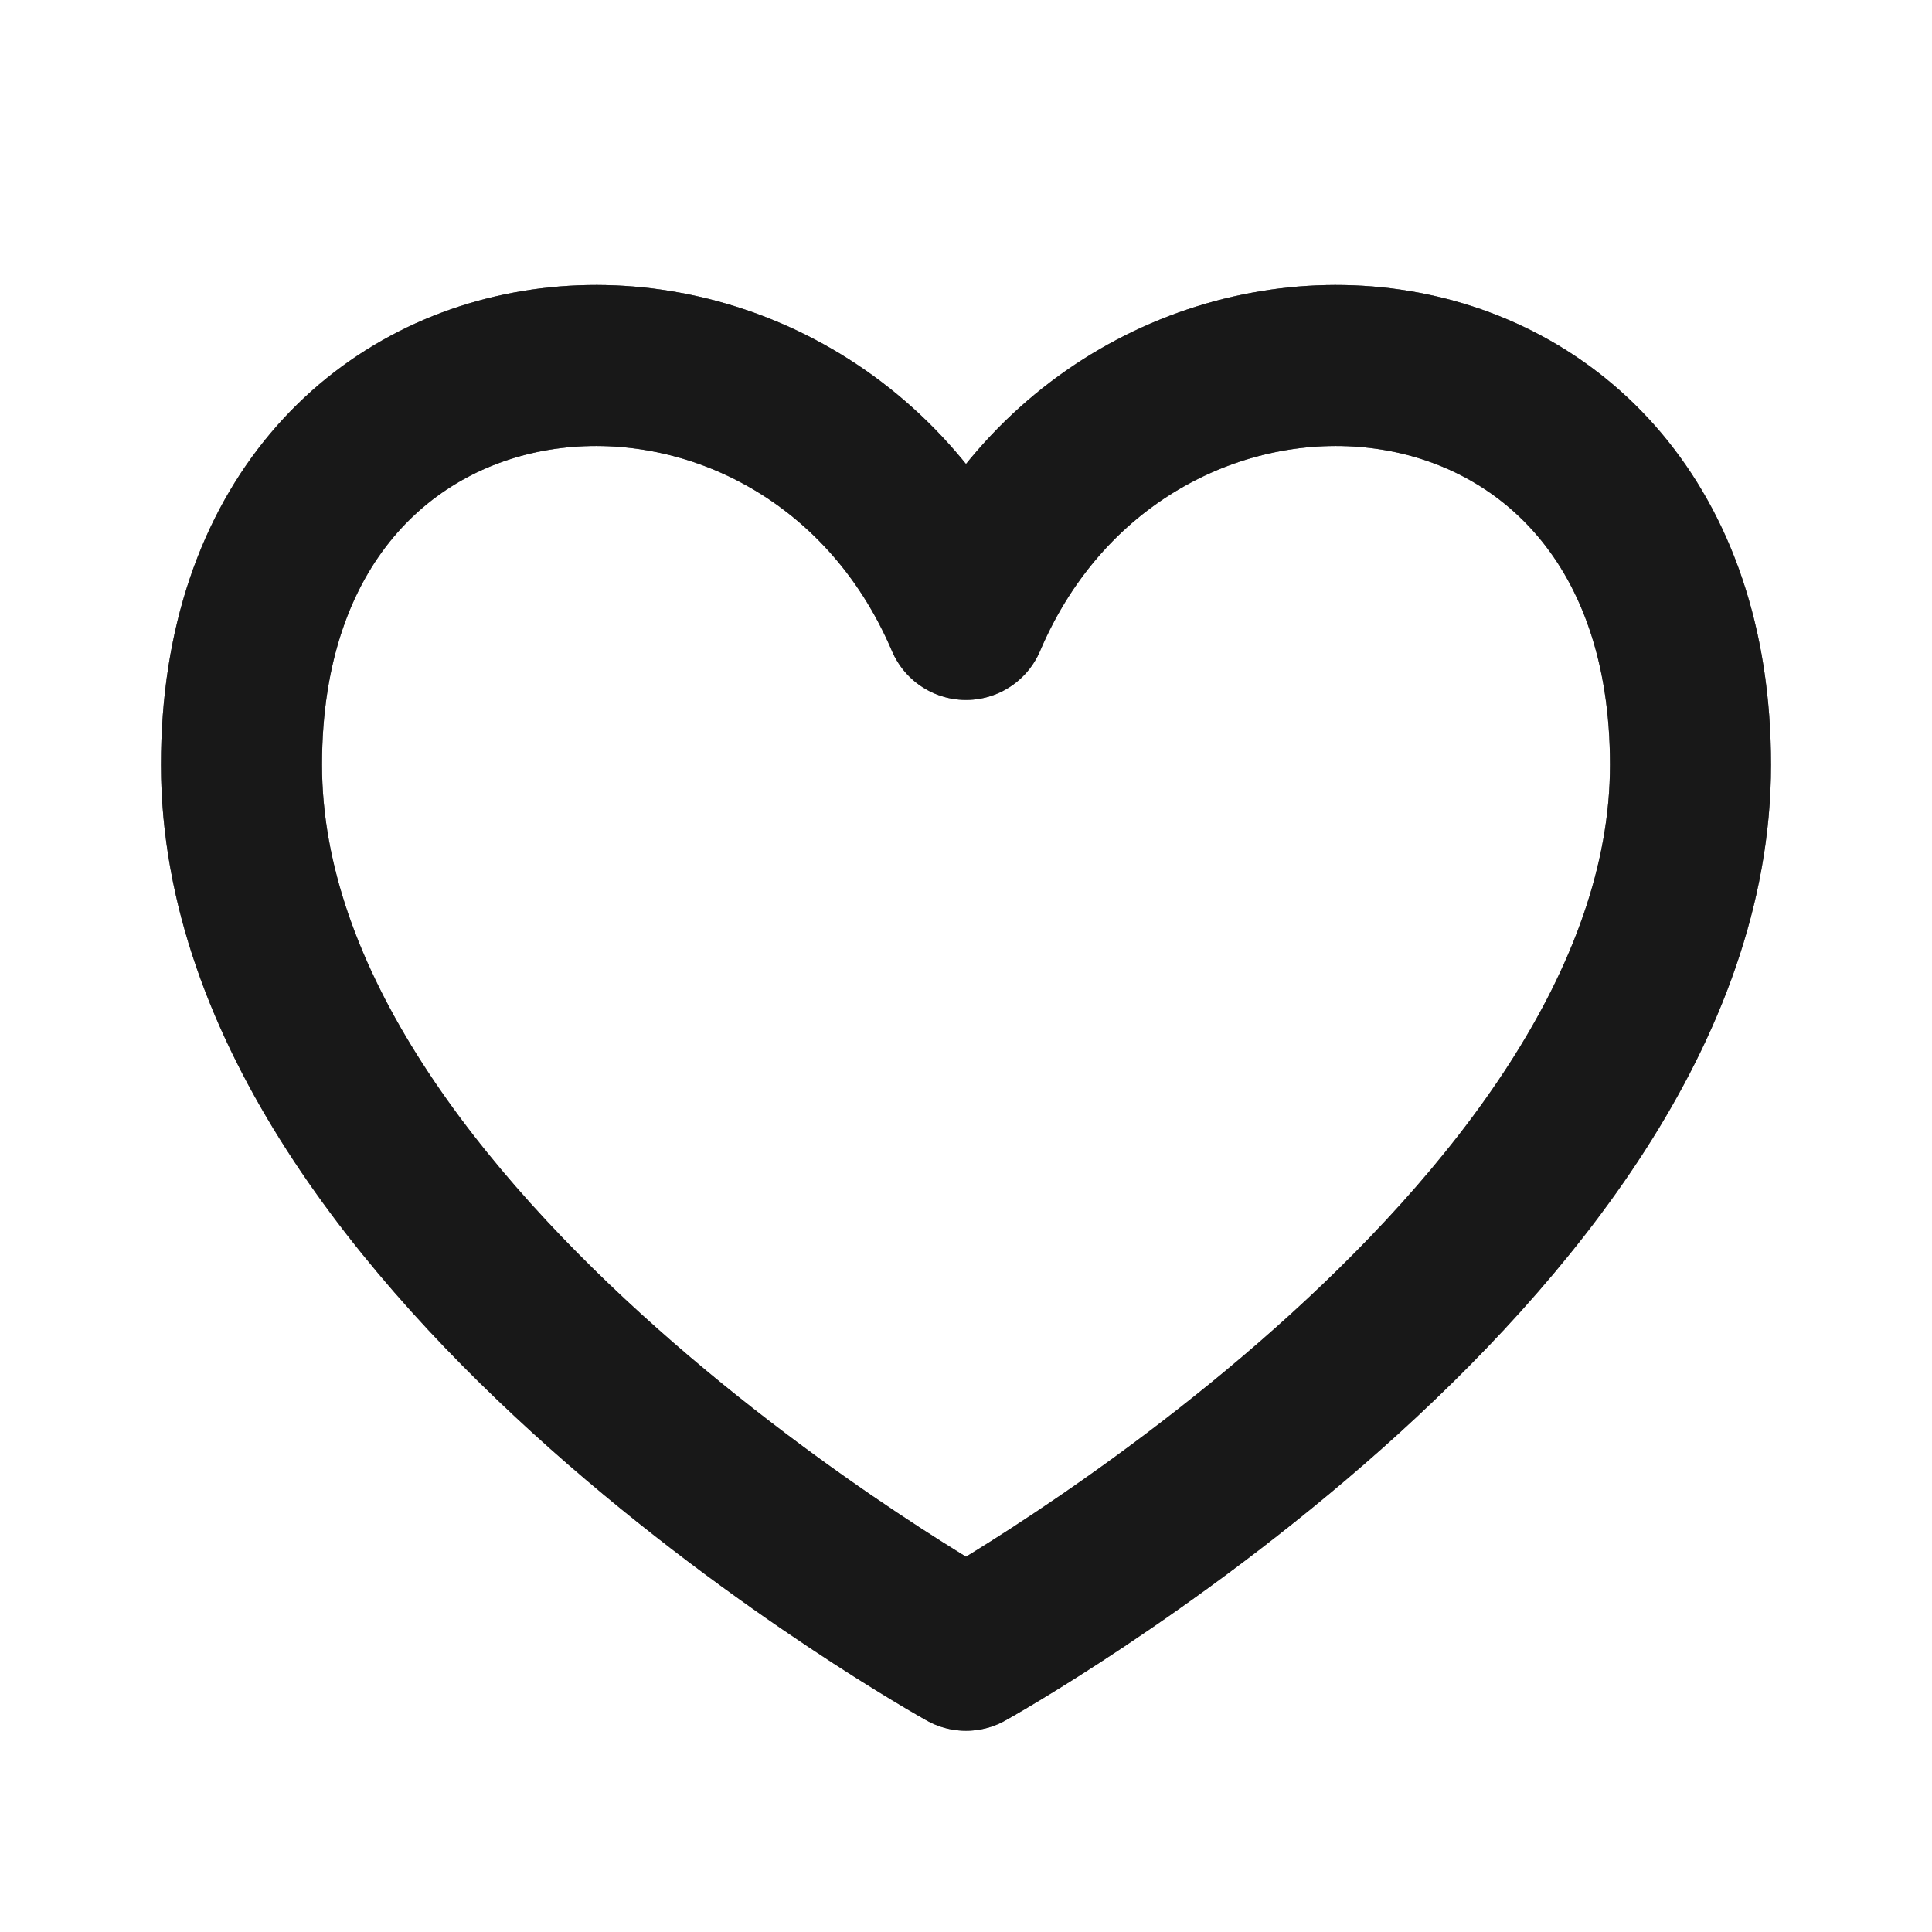
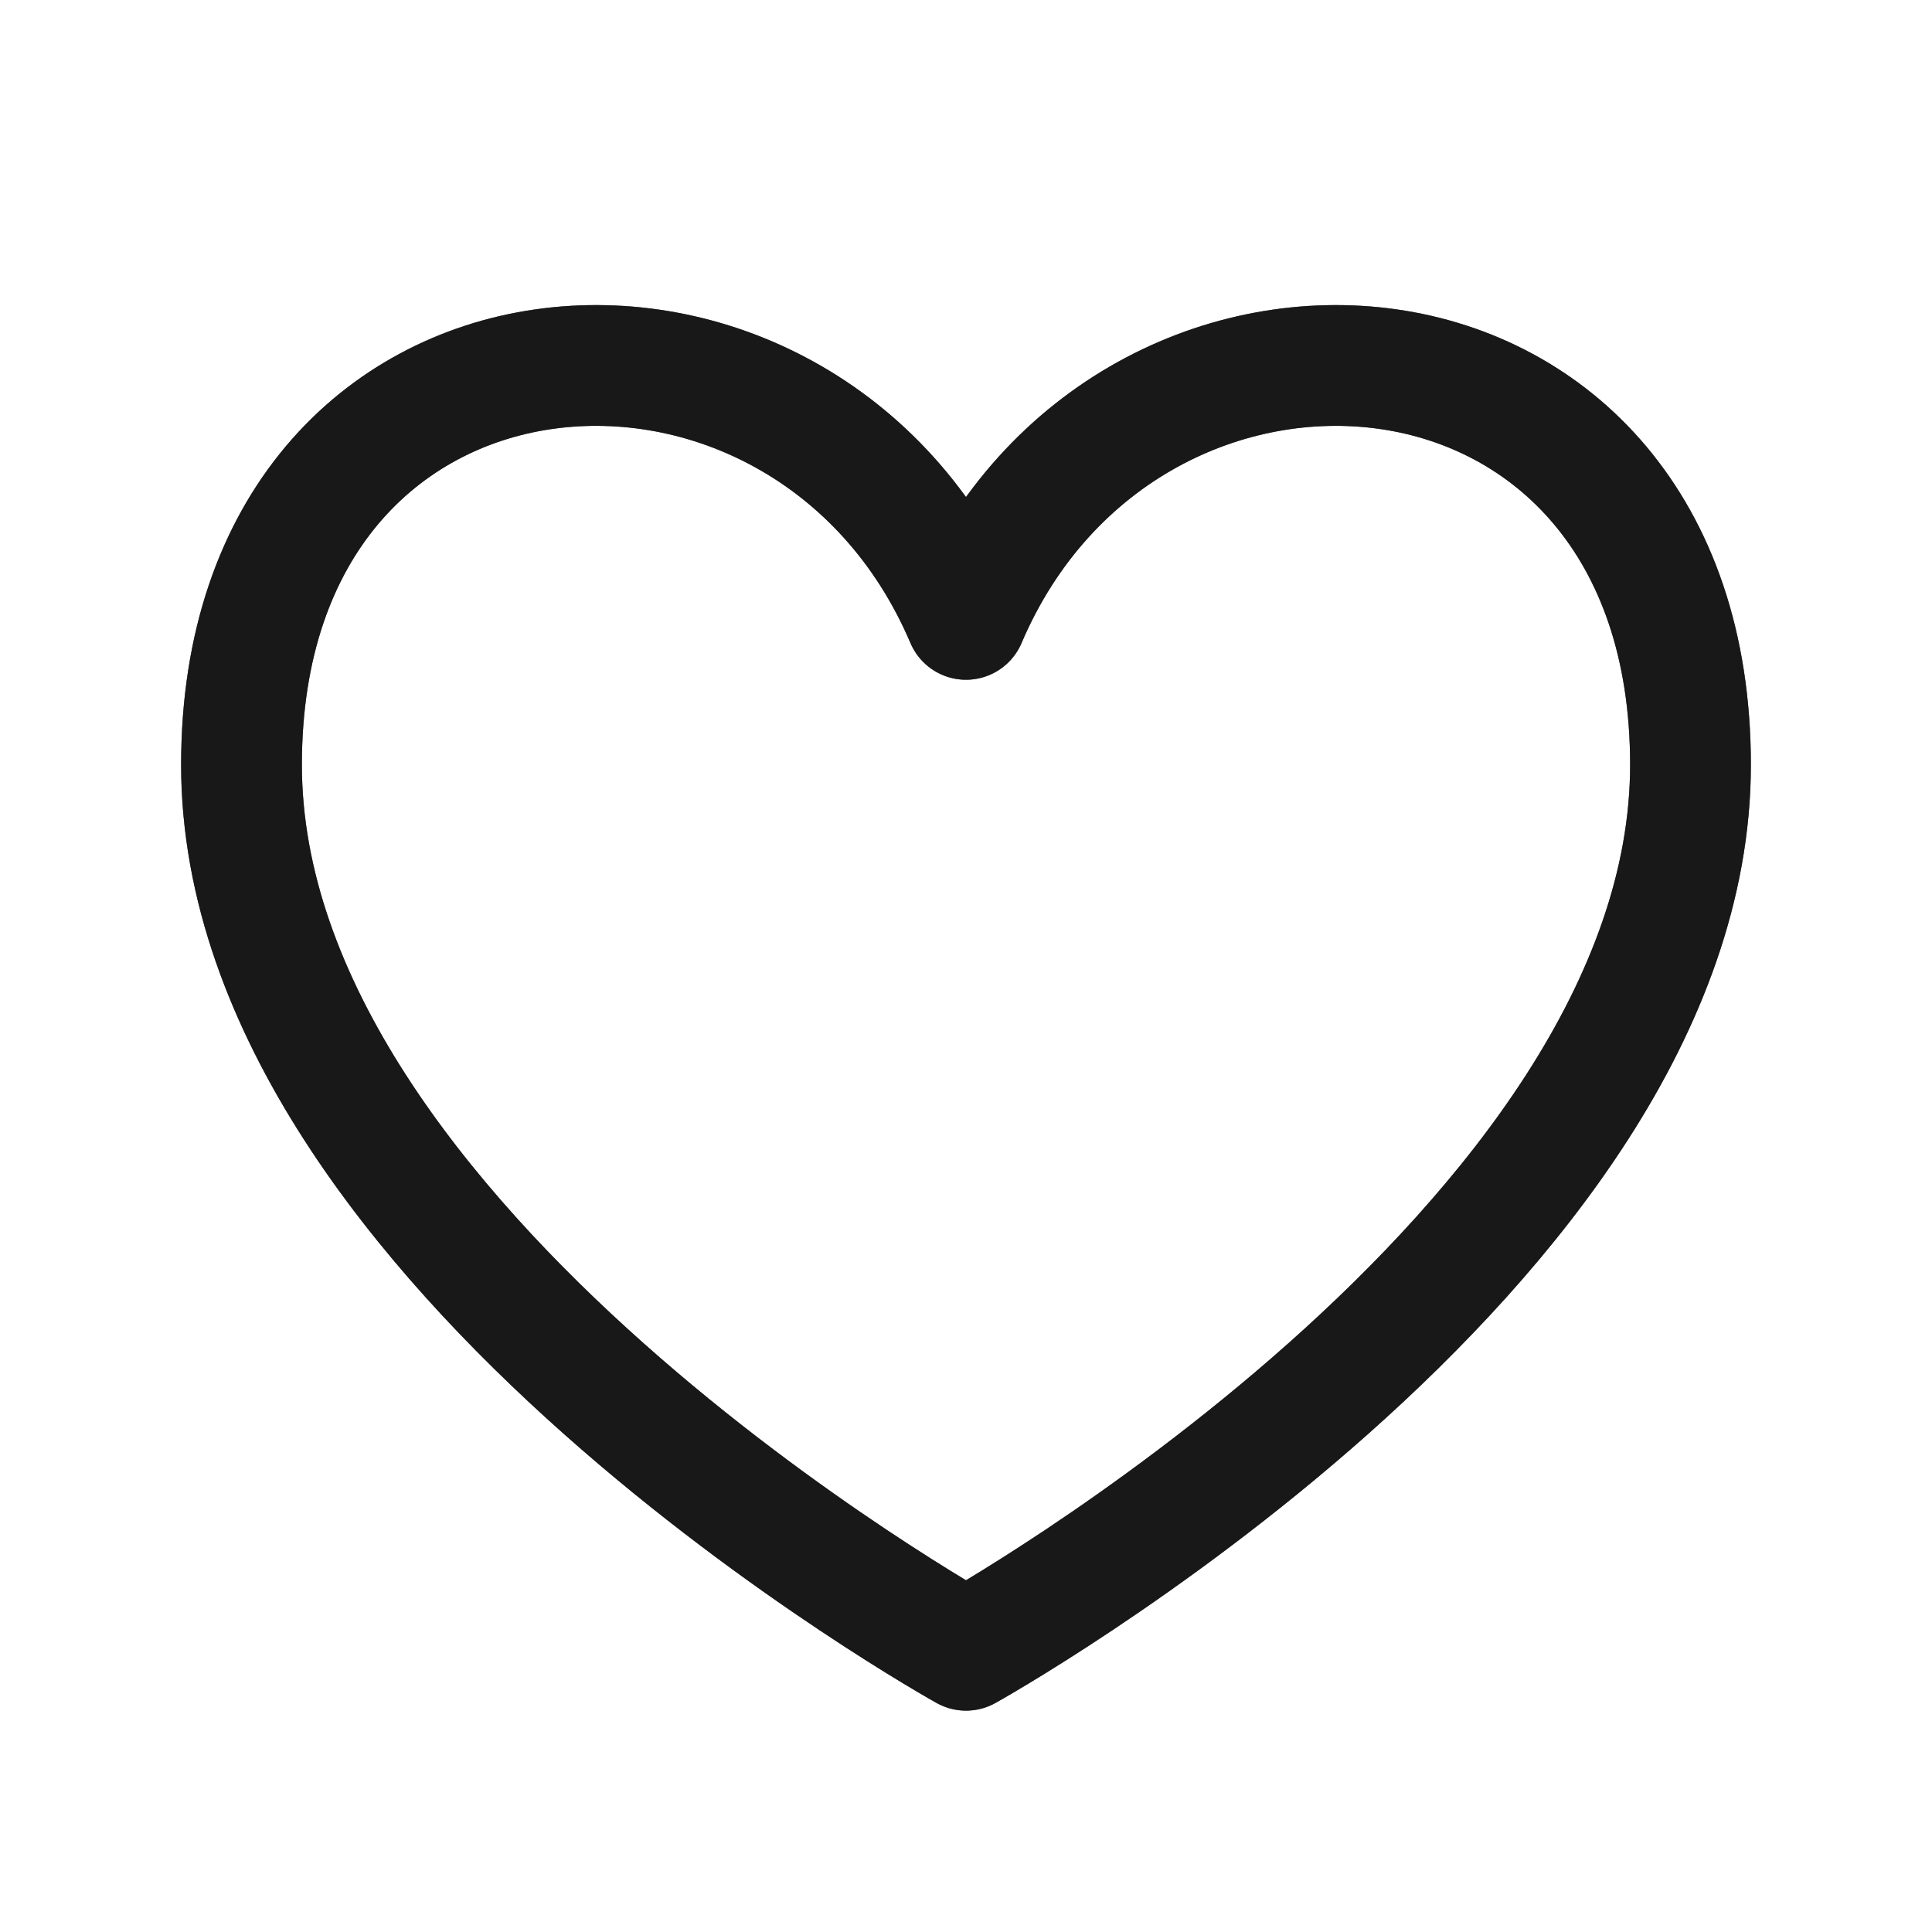
- <svg xmlns="http://www.w3.org/2000/svg" width="18" height="18" viewBox="0 0 18 18" fill="none">
-   <path d="M9 5.771C7.5 2.25 2.25 2.625 2.25 7.125C2.25 11.625 9 15.375 9 15.375C9 15.375 15.75 11.625 15.75 7.125C15.75 2.625 10.5 2.25 9 5.771Z" stroke="#48484A" stroke-width="1.5" stroke-linecap="round" stroke-linejoin="round" />
-   <path d="M9 5.771C7.5 2.25 2.25 2.625 2.25 7.125C2.25 11.625 9 15.375 9 15.375C9 15.375 15.75 11.625 15.75 7.125C15.75 2.625 10.5 2.25 9 5.771Z" stroke="black" stroke-opacity="0.2" stroke-width="1.5" stroke-linecap="round" stroke-linejoin="round" />
-   <path d="M9 5.771C7.5 2.25 2.25 2.625 2.25 7.125C2.25 11.625 9 15.375 9 15.375C9 15.375 15.75 11.625 15.75 7.125C15.75 2.625 10.5 2.25 9 5.771Z" stroke="black" stroke-opacity="0.2" stroke-width="1.5" stroke-linecap="round" stroke-linejoin="round" />
-   <path d="M9 5.771C7.5 2.25 2.25 2.625 2.25 7.125C2.25 11.625 9 15.375 9 15.375C9 15.375 15.75 11.625 15.75 7.125C15.75 2.625 10.5 2.25 9 5.771Z" stroke="black" stroke-opacity="0.2" stroke-width="1.5" stroke-linecap="round" stroke-linejoin="round" />
-   <path d="M9 5.771C7.5 2.25 2.25 2.625 2.25 7.125C2.25 11.625 9 15.375 9 15.375C9 15.375 15.75 11.625 15.75 7.125C15.75 2.625 10.5 2.25 9 5.771Z" stroke="black" stroke-opacity="0.2" stroke-width="1.5" stroke-linecap="round" stroke-linejoin="round" />
-   <path d="M9 5.771C7.5 2.25 2.25 2.625 2.25 7.125C2.25 11.625 9 15.375 9 15.375C9 15.375 15.75 11.625 15.75 7.125C15.75 2.625 10.5 2.25 9 5.771Z" stroke="black" stroke-opacity="0.2" stroke-width="1.5" stroke-linecap="round" stroke-linejoin="round" />
+ <svg xmlns="http://www.w3.org/2000/svg" width="24" height="24" viewBox="0 0 24 24" fill="none">
+   <path d="M12 7.694C10 3 3 3.5 3 9.5C3 15.5 12 20.5 12 20.5C12 20.5 21 15.5 21 9.5C21 3.5 14 3 12 7.694Z" stroke="#48484A" stroke-width="1.5" stroke-linecap="round" stroke-linejoin="round" />
+   <path d="M12 7.694C10 3 3 3.5 3 9.5C3 15.5 12 20.5 12 20.5C12 20.5 21 15.5 21 9.5C21 3.5 14 3 12 7.694Z" stroke="black" stroke-opacity="0.2" stroke-width="1.5" stroke-linecap="round" stroke-linejoin="round" />
+   <path d="M12 7.694C10 3 3 3.5 3 9.5C3 15.5 12 20.5 12 20.5C12 20.5 21 15.5 21 9.5C21 3.5 14 3 12 7.694Z" stroke="black" stroke-opacity="0.2" stroke-width="1.5" stroke-linecap="round" stroke-linejoin="round" />
+   <path d="M12 7.694C10 3 3 3.5 3 9.5C3 15.5 12 20.5 12 20.5C12 20.5 21 15.5 21 9.5C21 3.5 14 3 12 7.694Z" stroke="black" stroke-opacity="0.2" stroke-width="1.5" stroke-linecap="round" stroke-linejoin="round" />
+   <path d="M12 7.694C10 3 3 3.5 3 9.5C3 15.5 12 20.5 12 20.5C12 20.5 21 15.5 21 9.5C21 3.5 14 3 12 7.694Z" stroke="black" stroke-opacity="0.2" stroke-width="1.5" stroke-linecap="round" stroke-linejoin="round" />
+   <path d="M12 7.694C10 3 3 3.5 3 9.5C3 15.5 12 20.5 12 20.5C12 20.5 21 15.5 21 9.5C21 3.5 14 3 12 7.694Z" stroke="black" stroke-opacity="0.2" stroke-width="1.5" stroke-linecap="round" stroke-linejoin="round" />
</svg>
